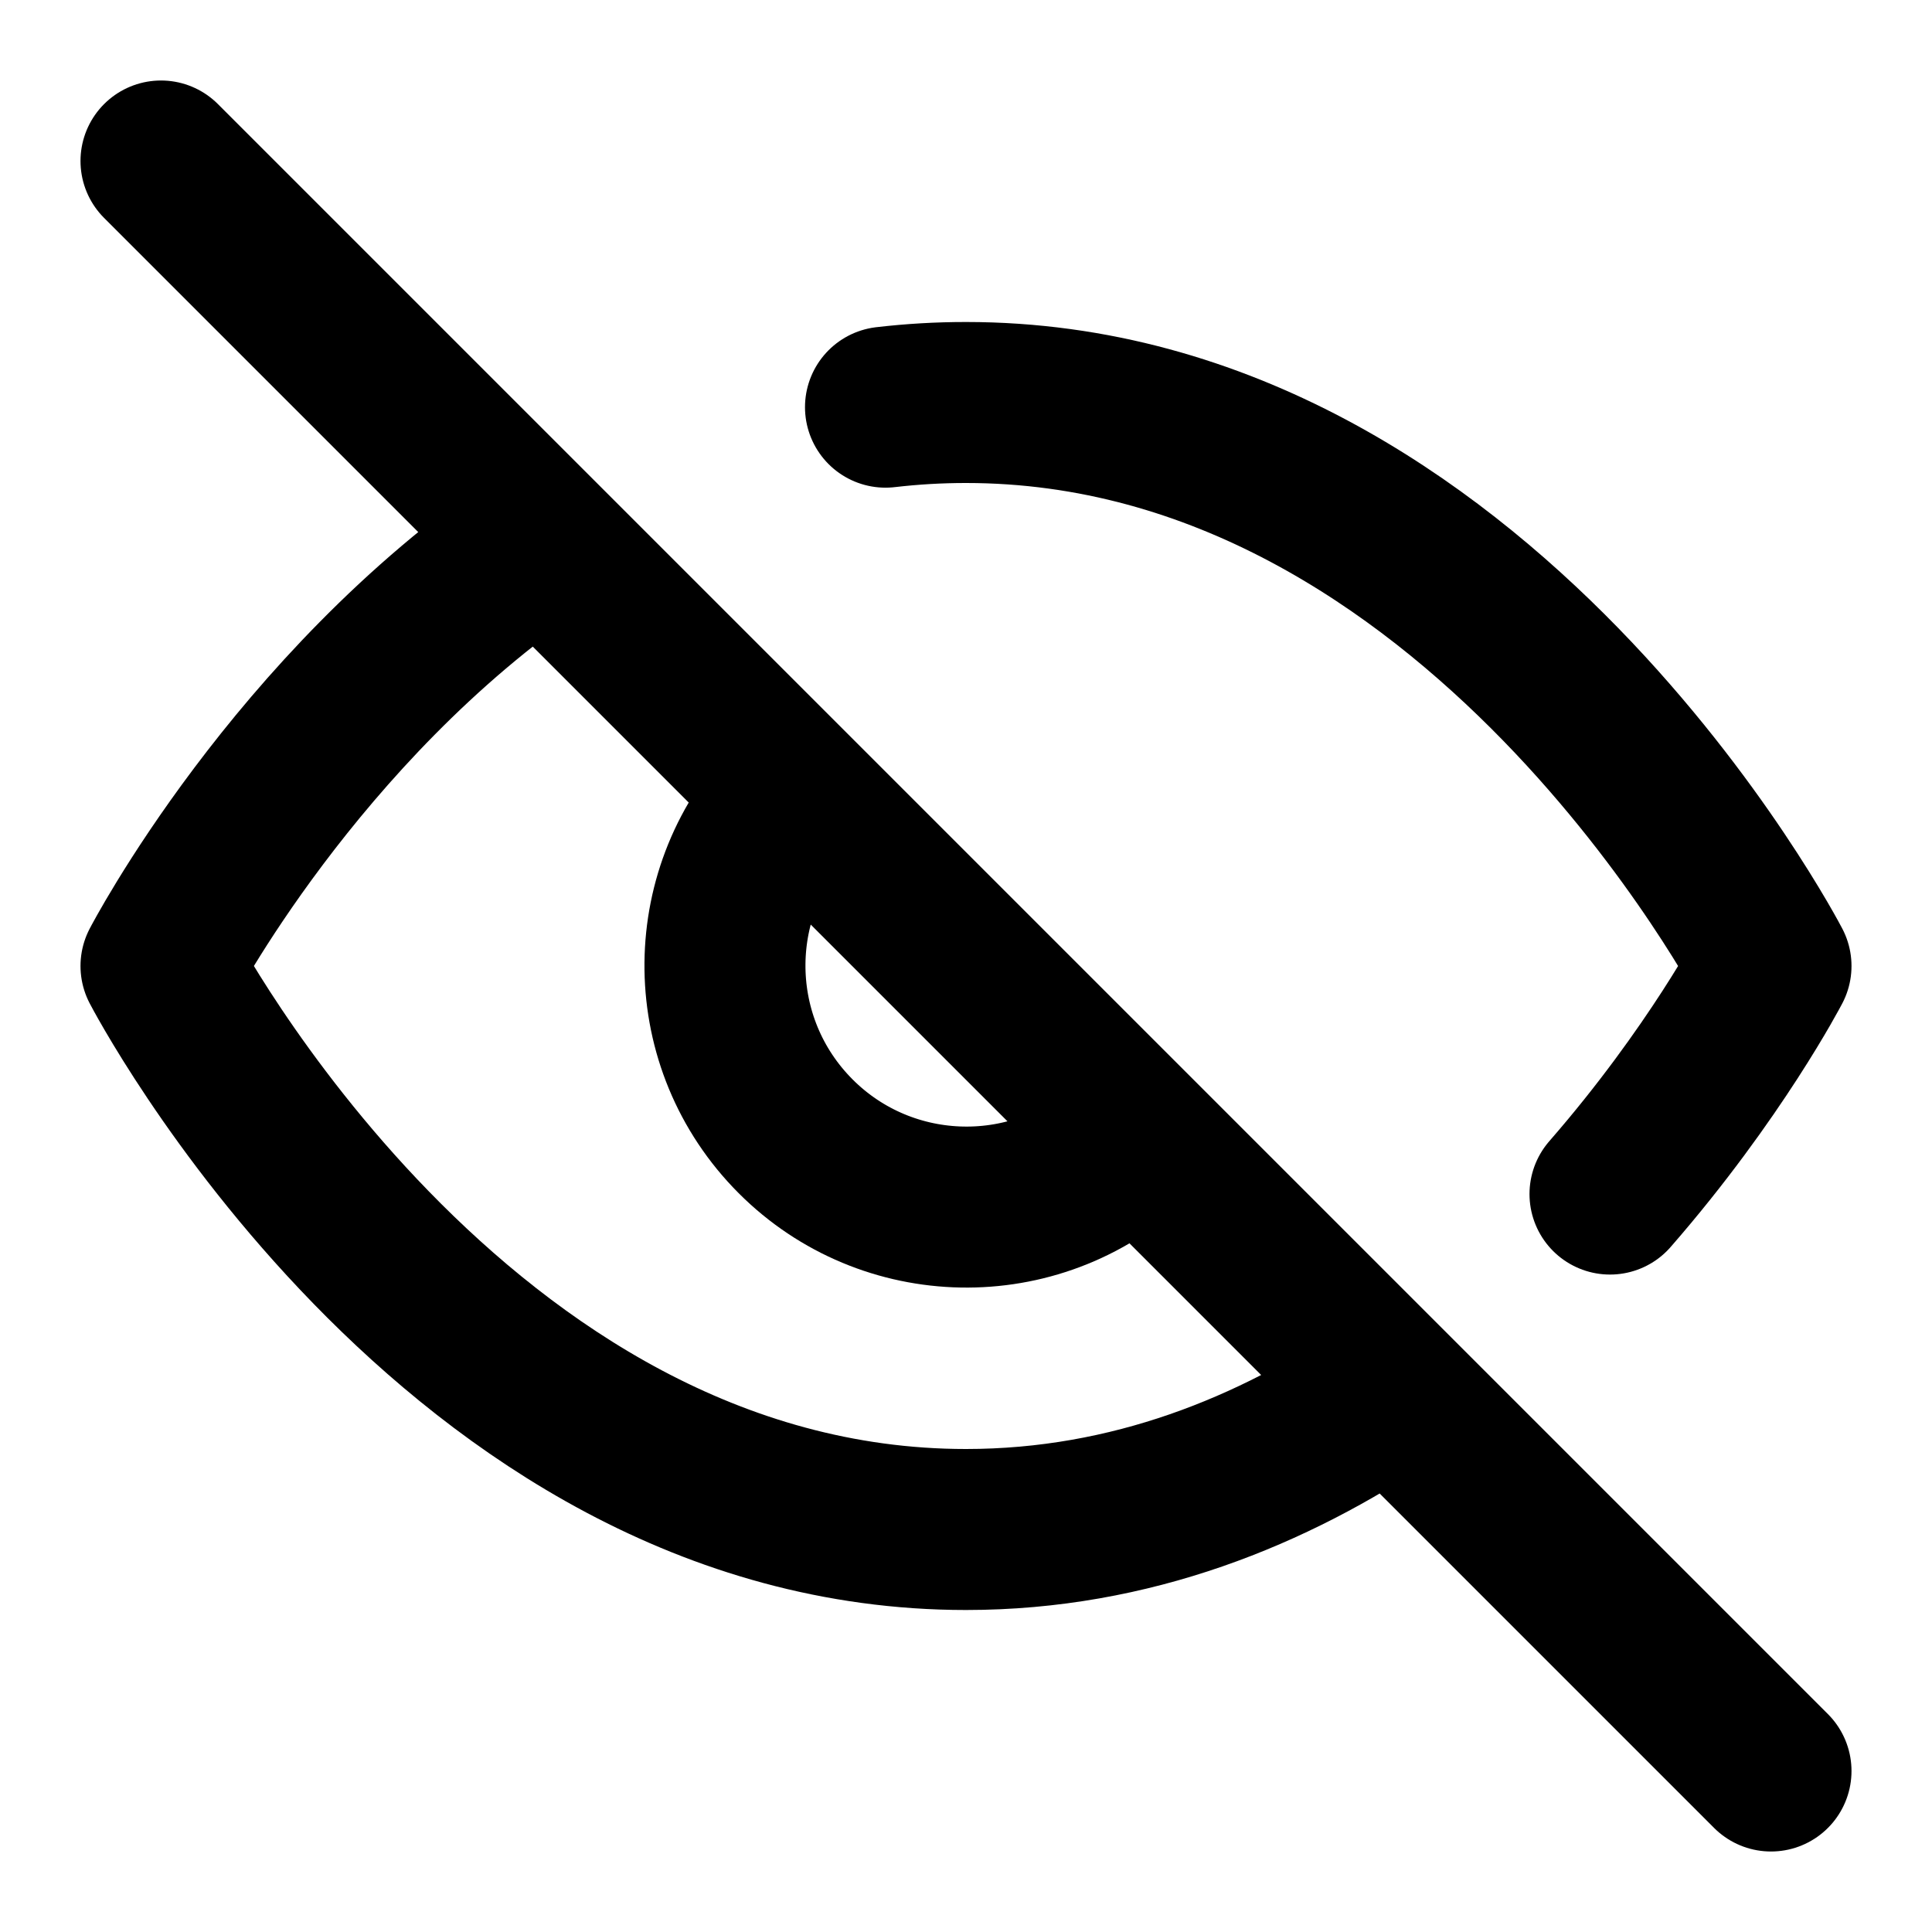
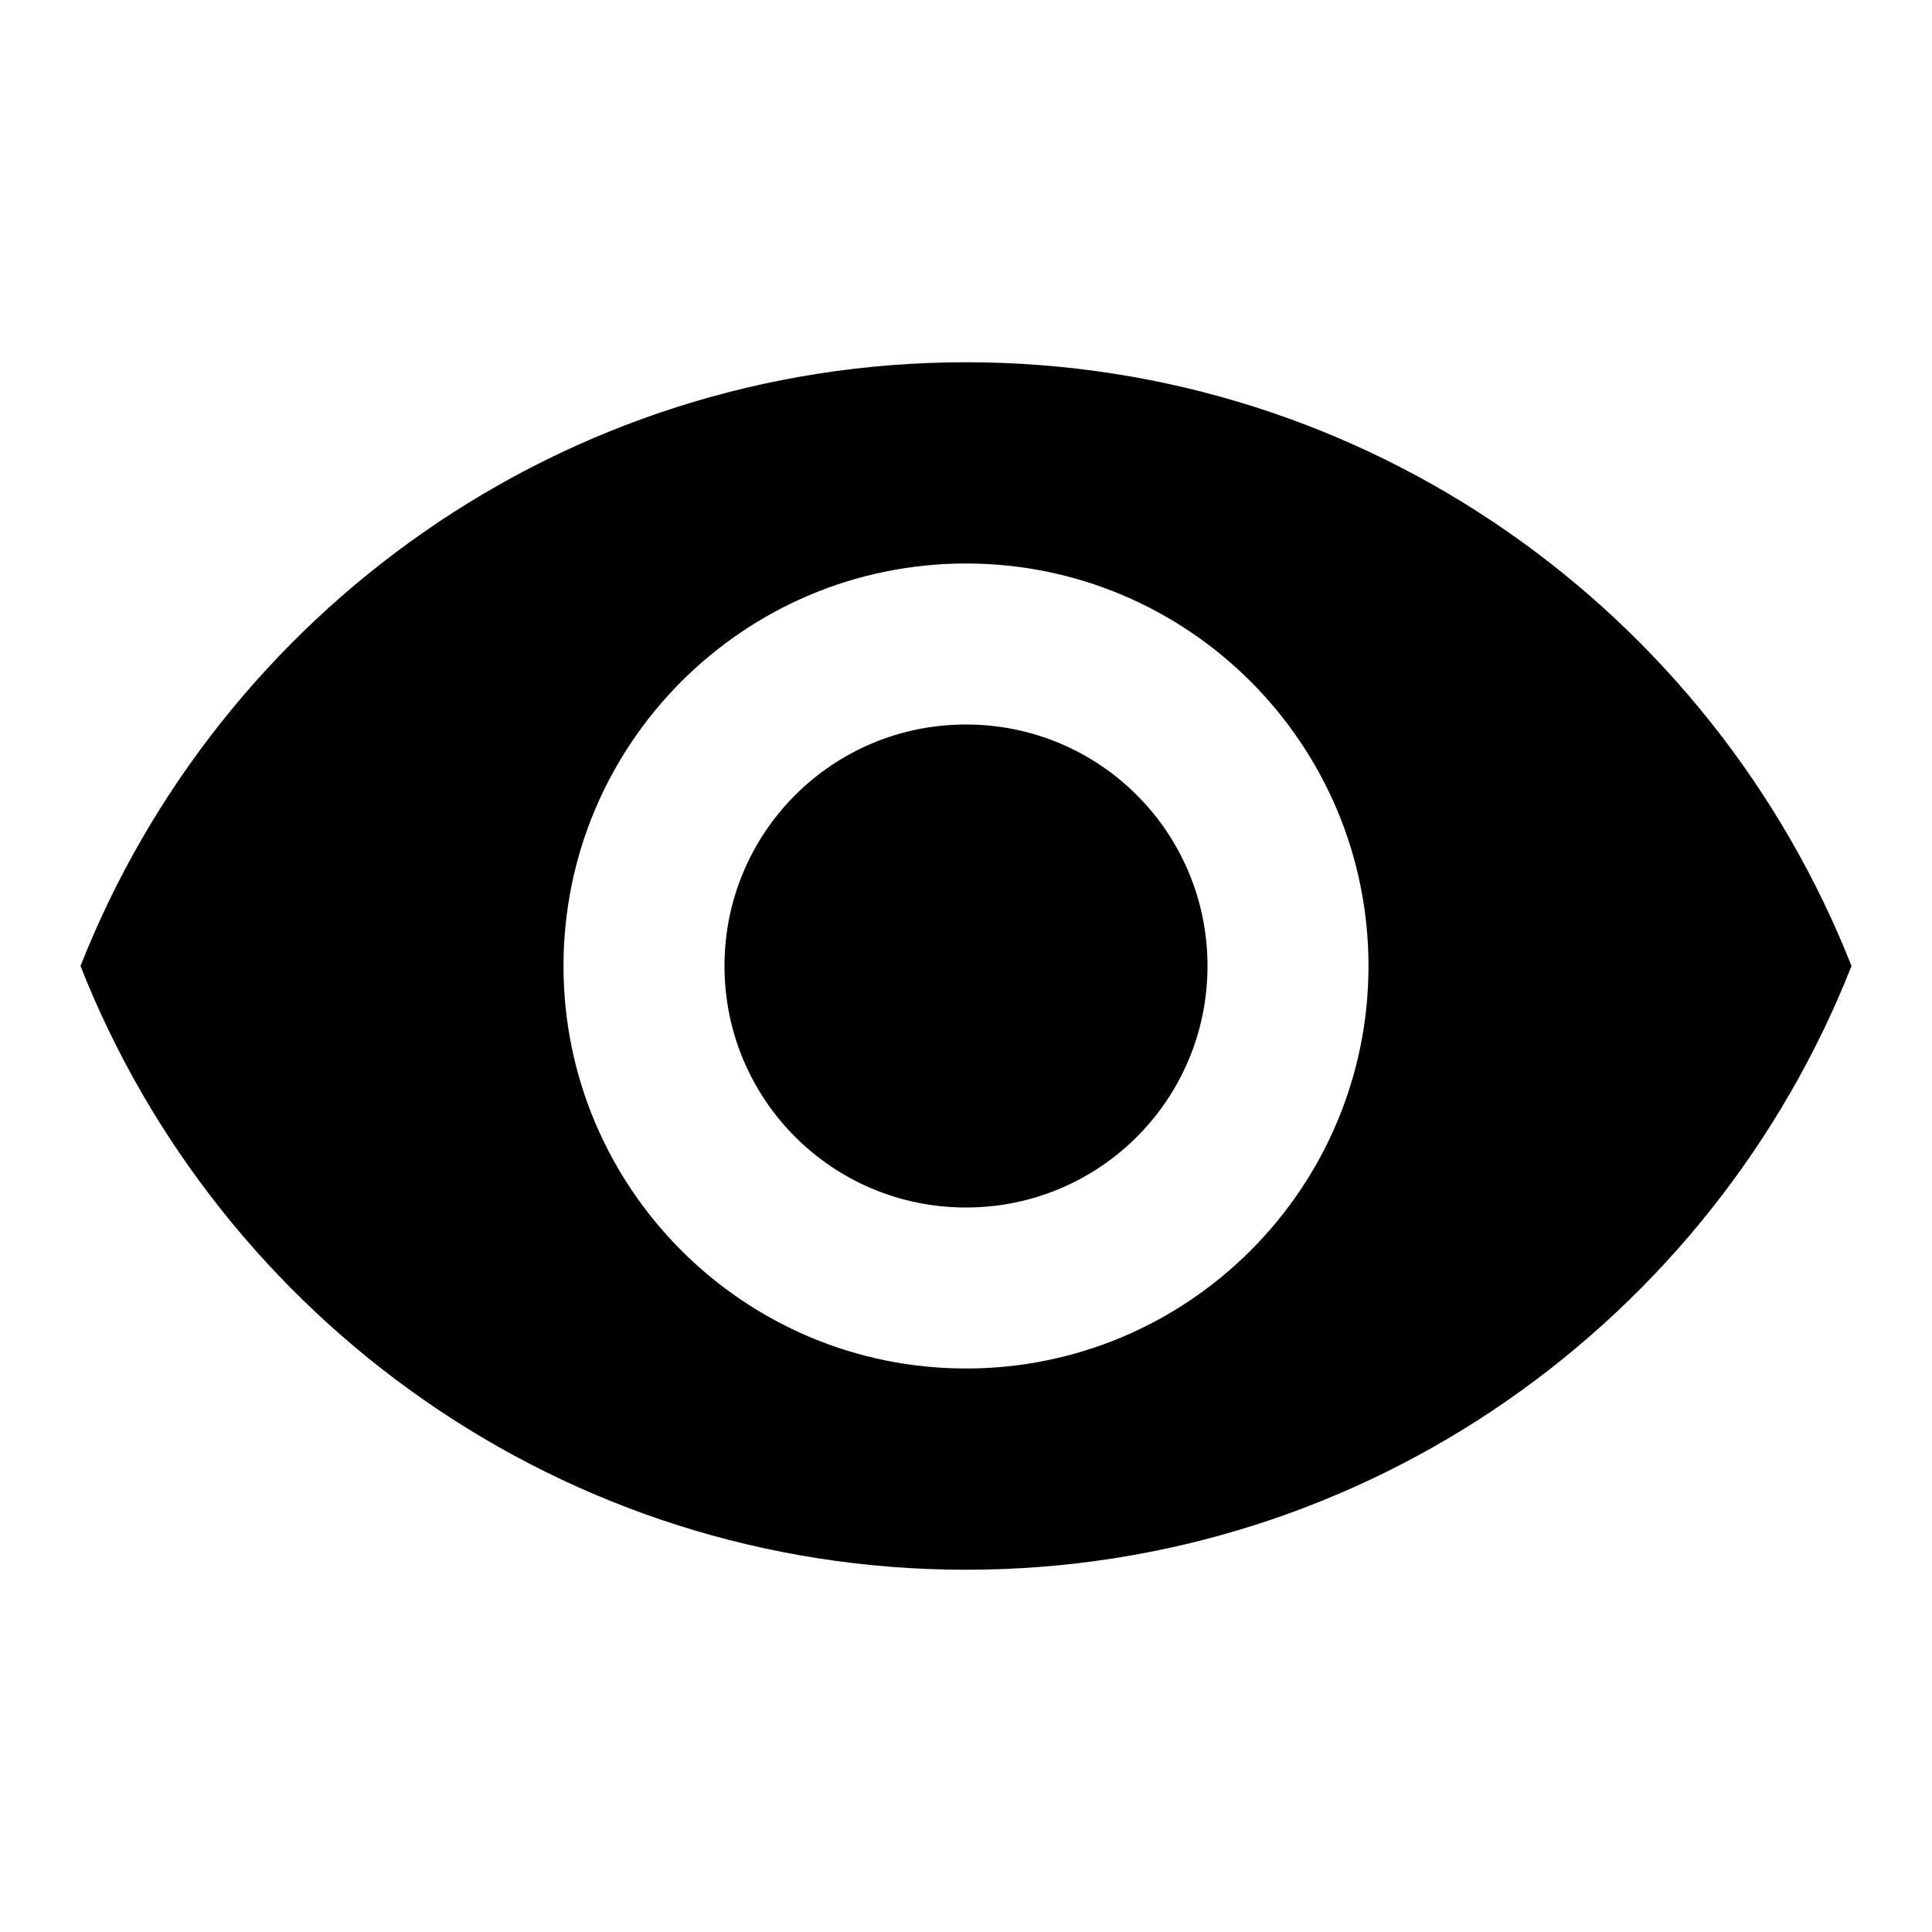
- <svg xmlns="http://www.w3.org/2000/svg" width="24" height="24" fill="none">
-   <g stroke="#000" stroke-linecap="round" stroke-linejoin="round" stroke-width="2">
-     <path d="m2 2 20 20M6.713 6.723C3.665 8.795 2 12 2 12s3.636 7 10 7c2.05 0 3.817-.727 5.271-1.712M11 5.058A8.595 8.595 0 0 1 12 5c6.364 0 10 7 10 7s-.692 1.332-2 2.833" />
-     <path d="M14 14.236a3 3 0 0 1-4.13-4.348" />
-   </g>
+ <svg xmlns="http://www.w3.org/2000/svg" width="24" height="24">
+   <path fill="none" />
+   <path d="M12 4.5C7 4.5 2.73 7.61 1 12c1.73 4.39 6 7.5 11 7.5s9.27-3.11 11-7.5c-1.73-4.39-6-7.5-11-7.5zM12 17c-2.76 0-5-2.24-5-5s2.24-5 5-5 5 2.24 5 5-2.24 5-5 5zm0-8c-1.66 0-3 1.34-3 3s1.34 3 3 3 3-1.34 3-3-1.34-3-3-3z" />
</svg>
